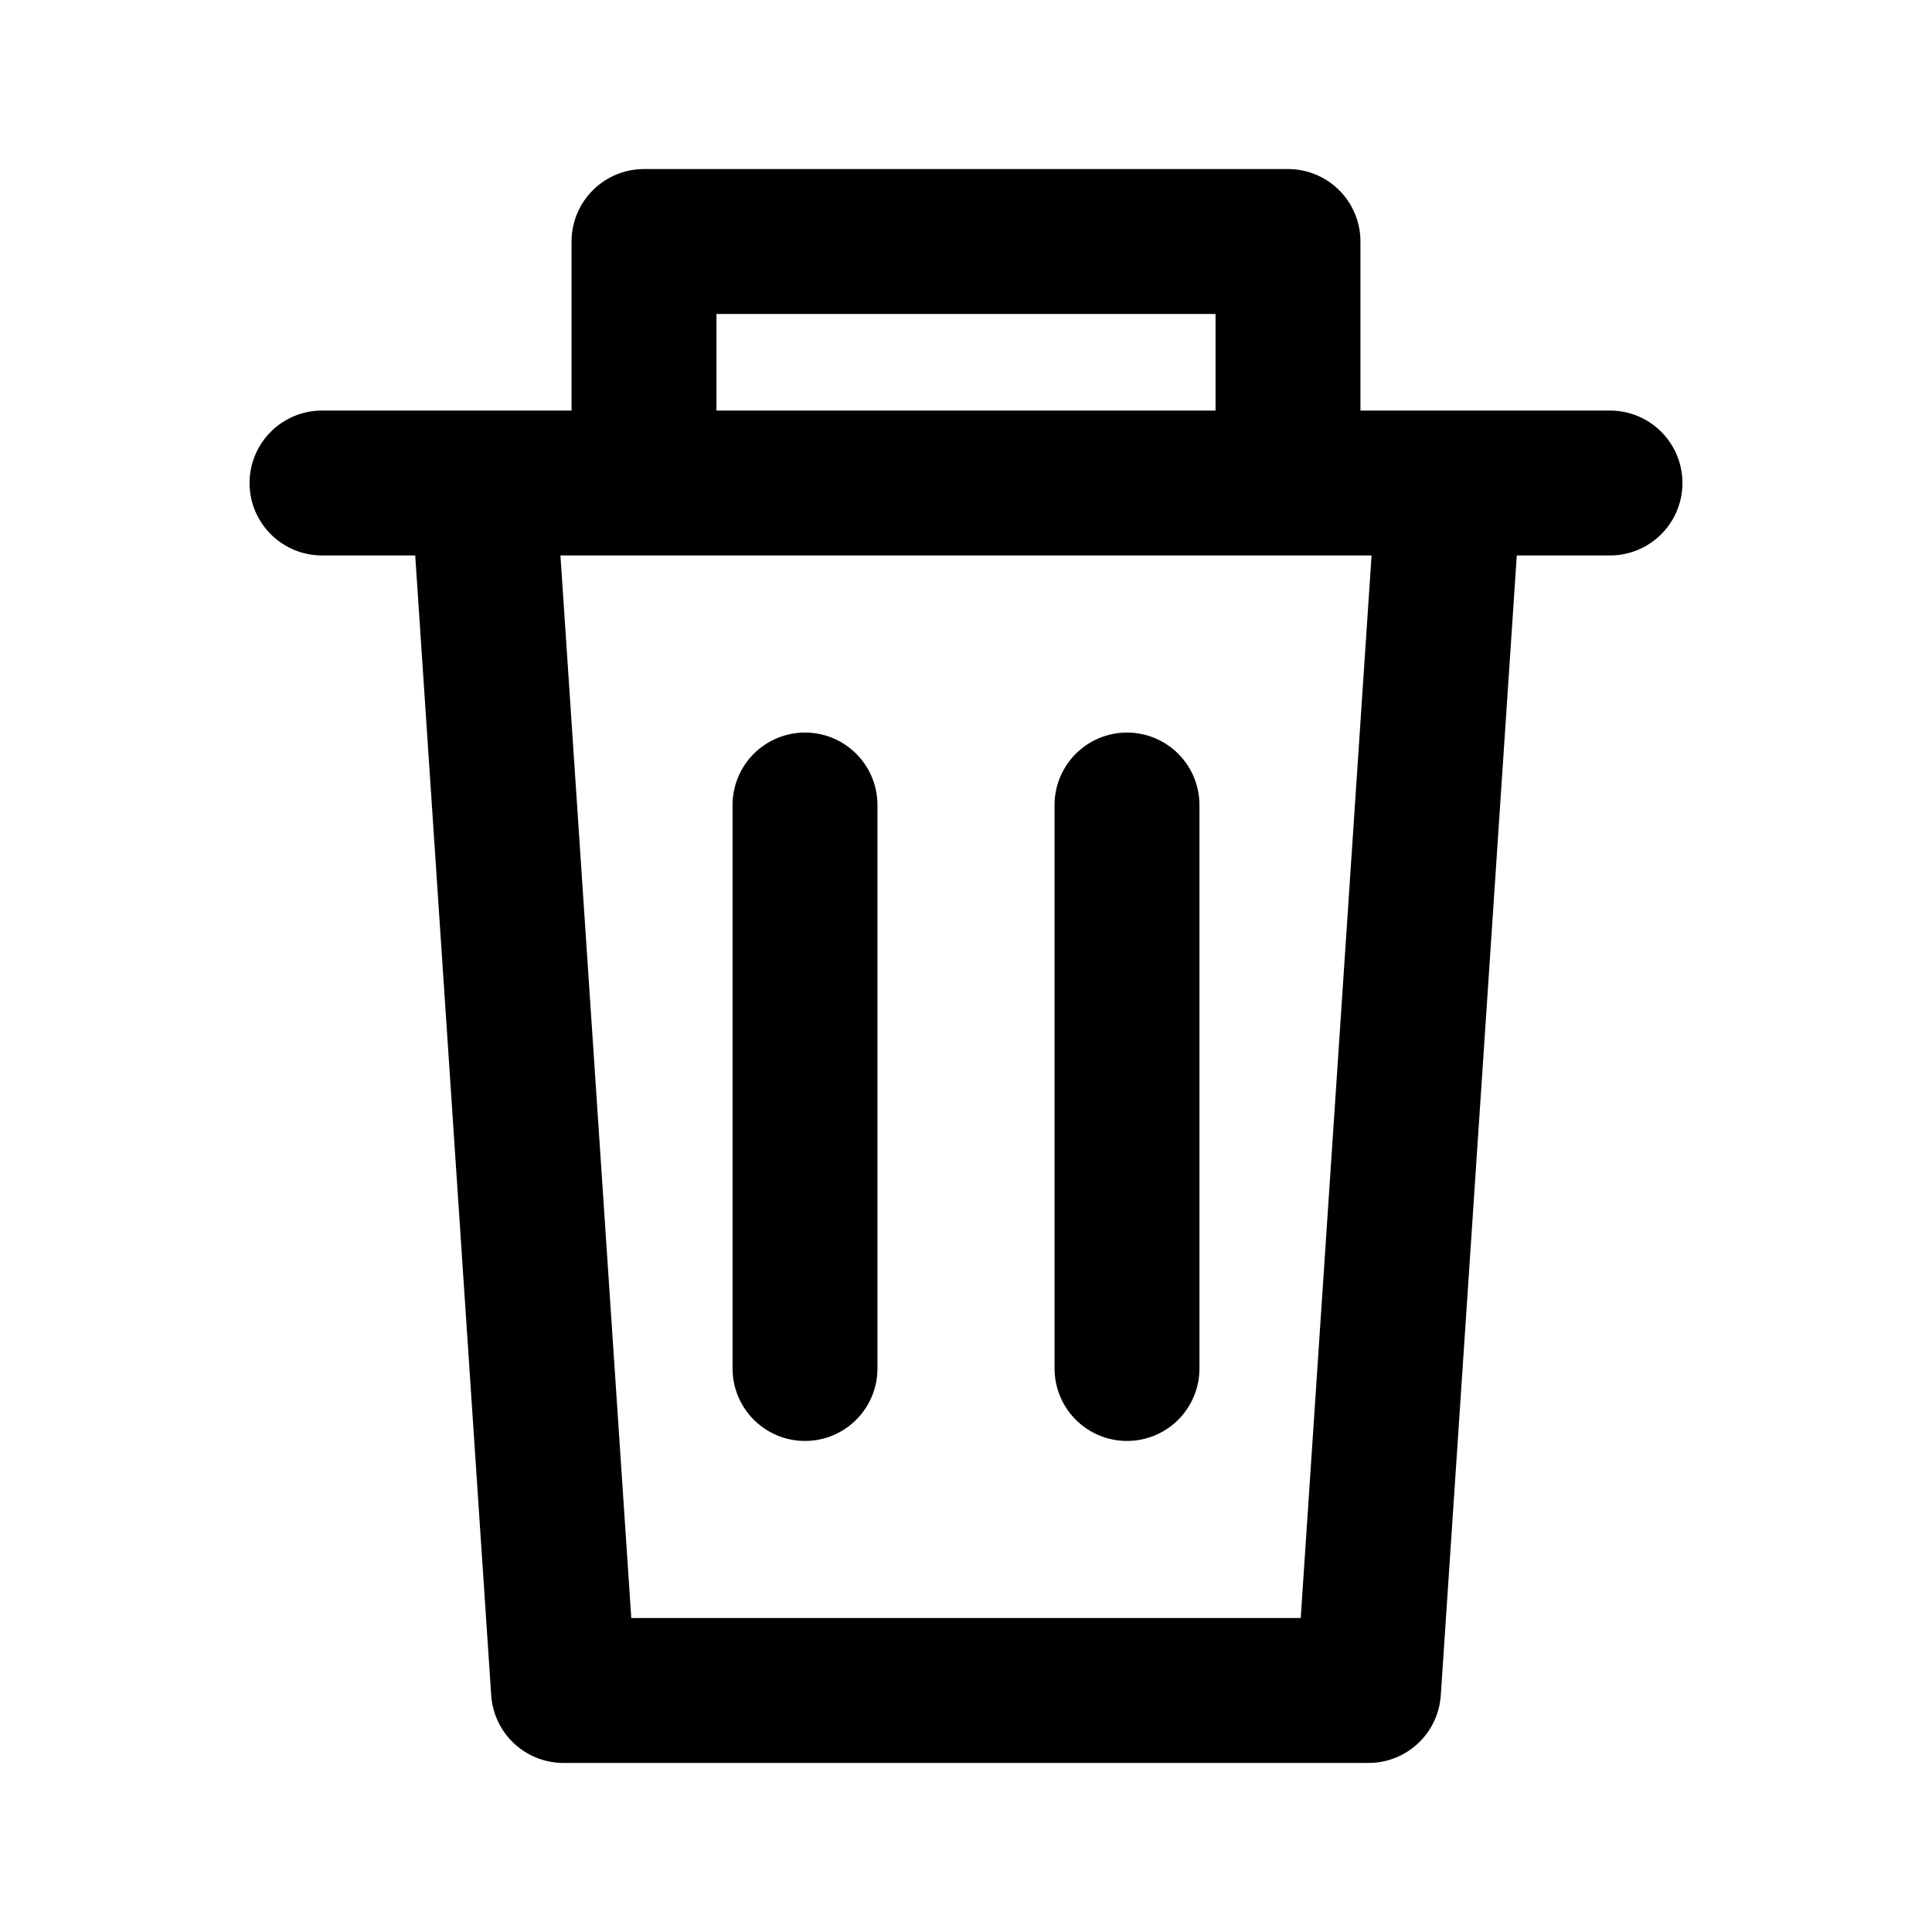
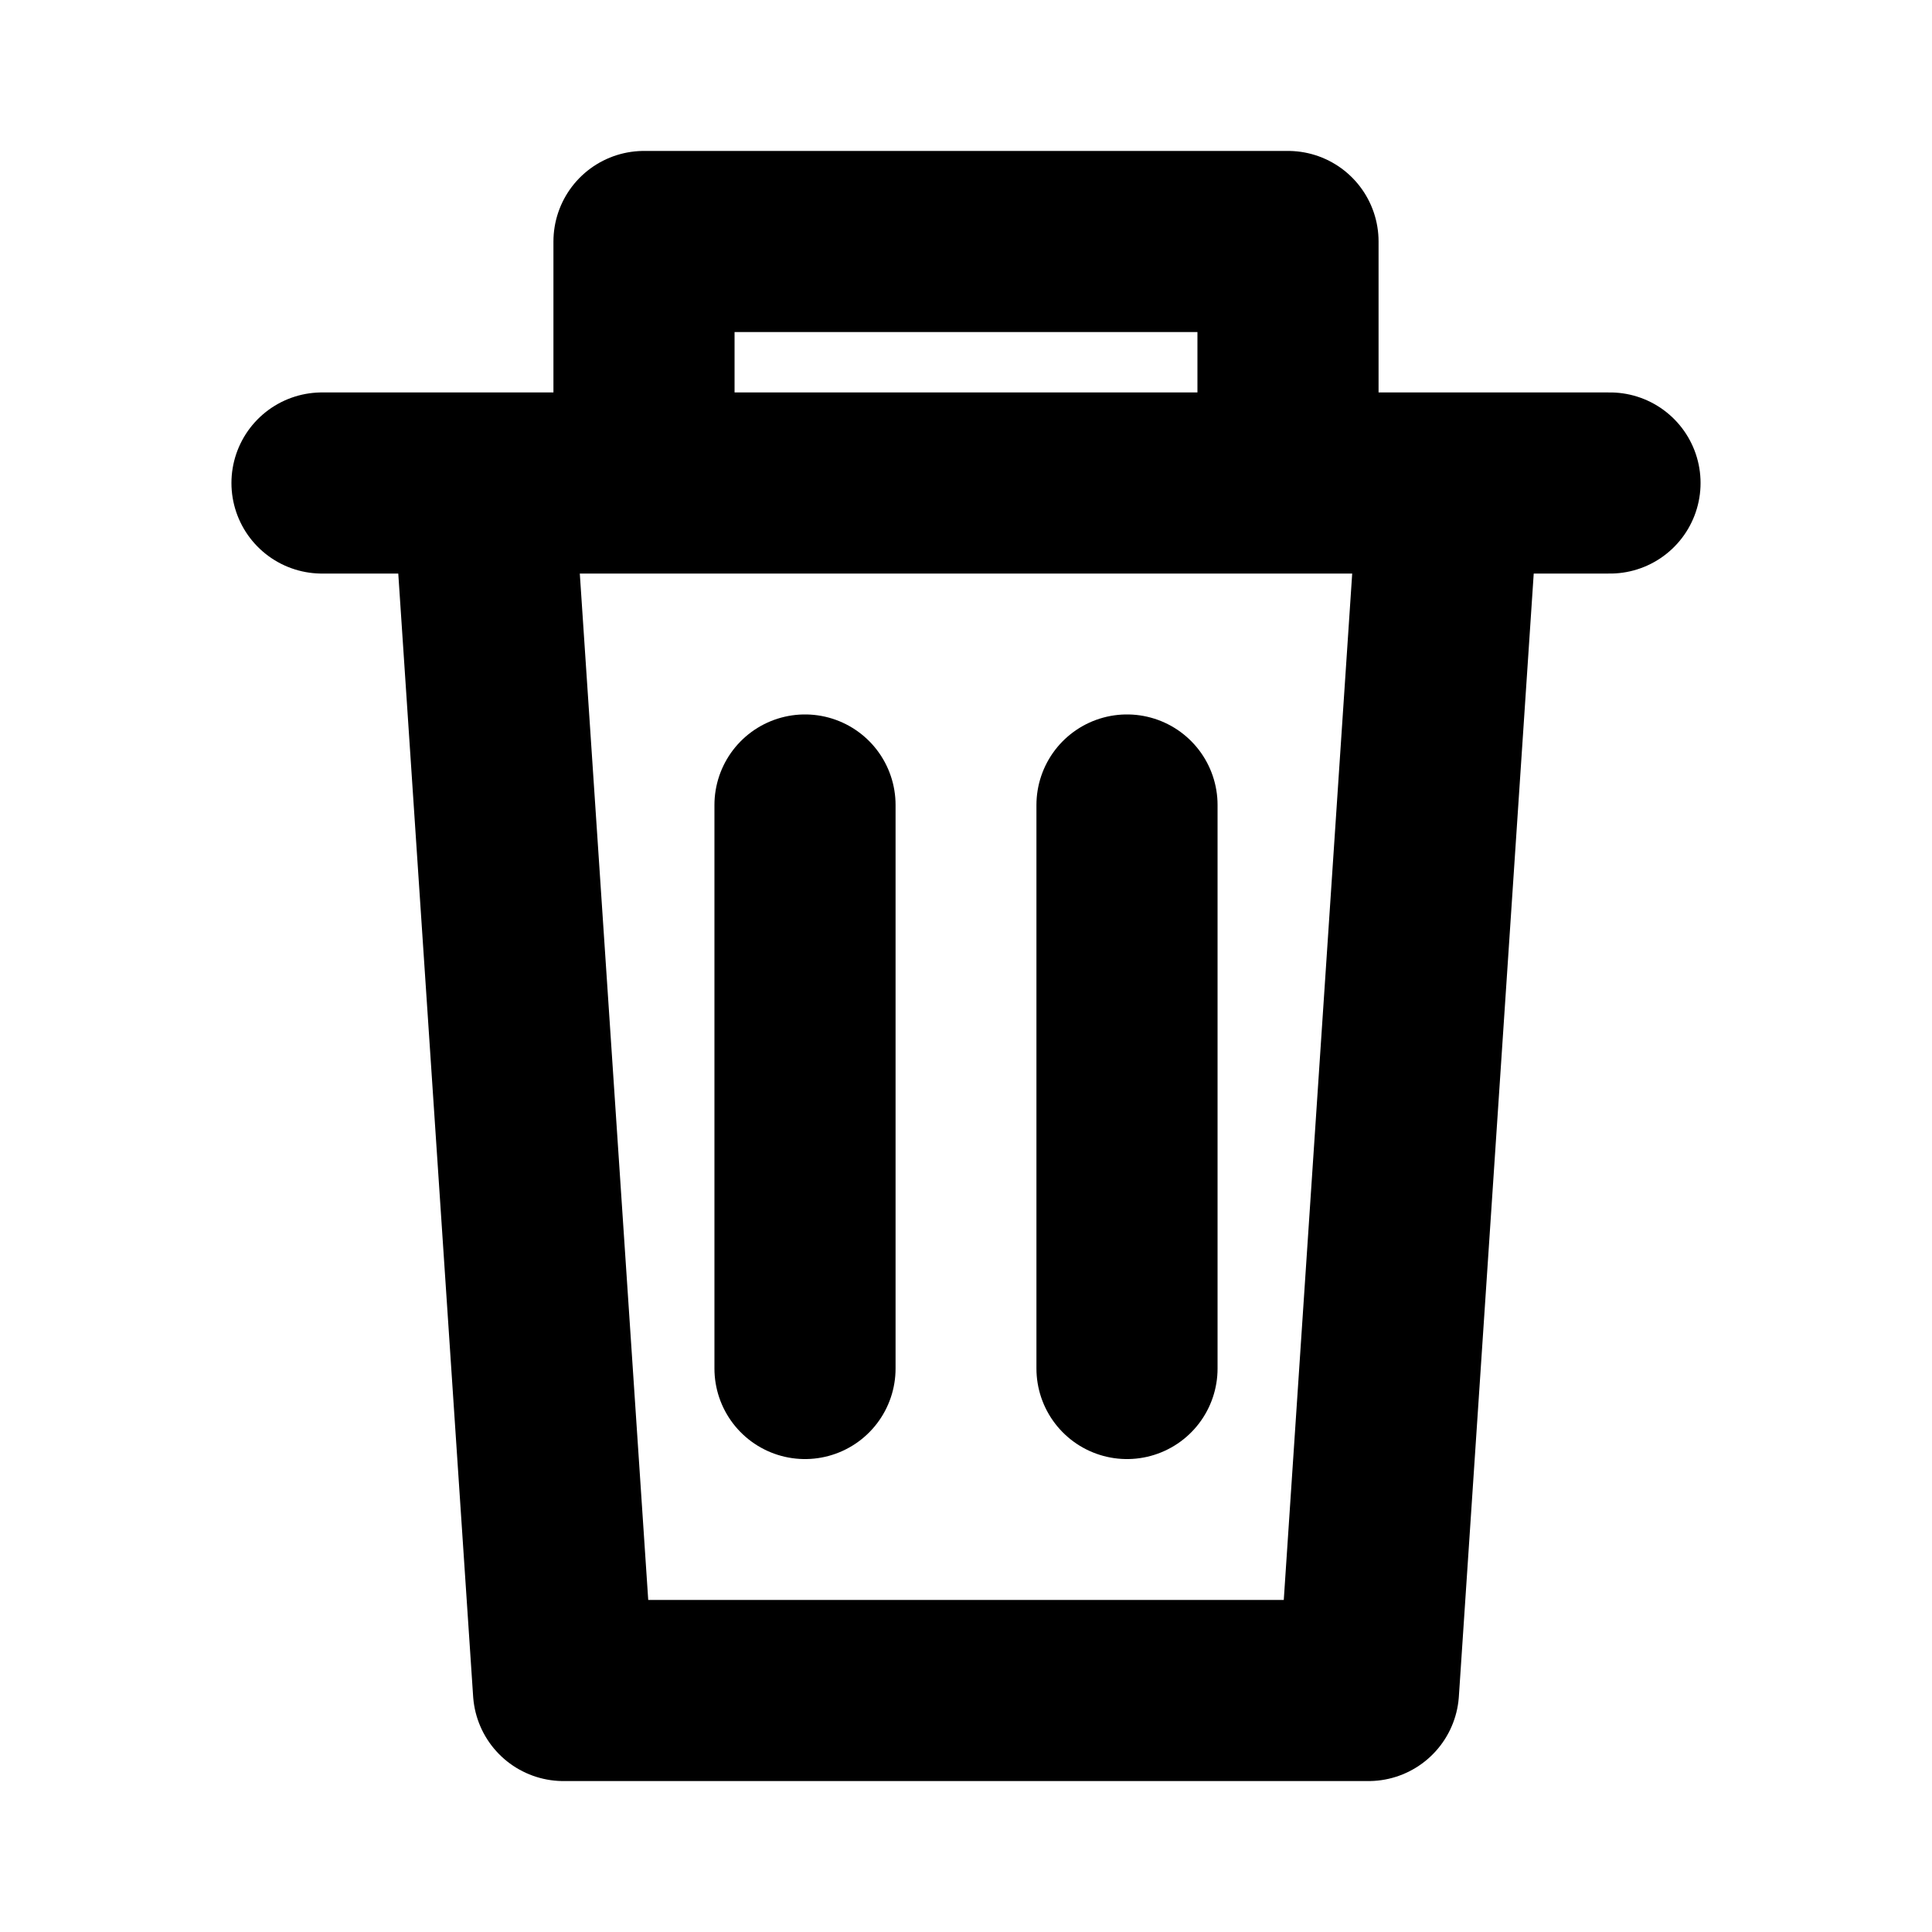
<svg xmlns="http://www.w3.org/2000/svg" viewBox="0 0 24 24">
-   <path d="M4 6h16 M8 6V3h8v3 M6 6l1 15h10l1-15 M10 10v7 M14 10v7" fill="none" stroke="currentColor" stroke-width="1.8" stroke-linecap="round" stroke-linejoin="round" />
+   <path d="M4 6h16 M8 6V3h8v3 M6 6l1 15h10l1-15 M10 10v7 M14 10v7" fill="none" stroke="currentColor" stroke-width="2.25" stroke-linecap="round" stroke-linejoin="round" />
</svg>
